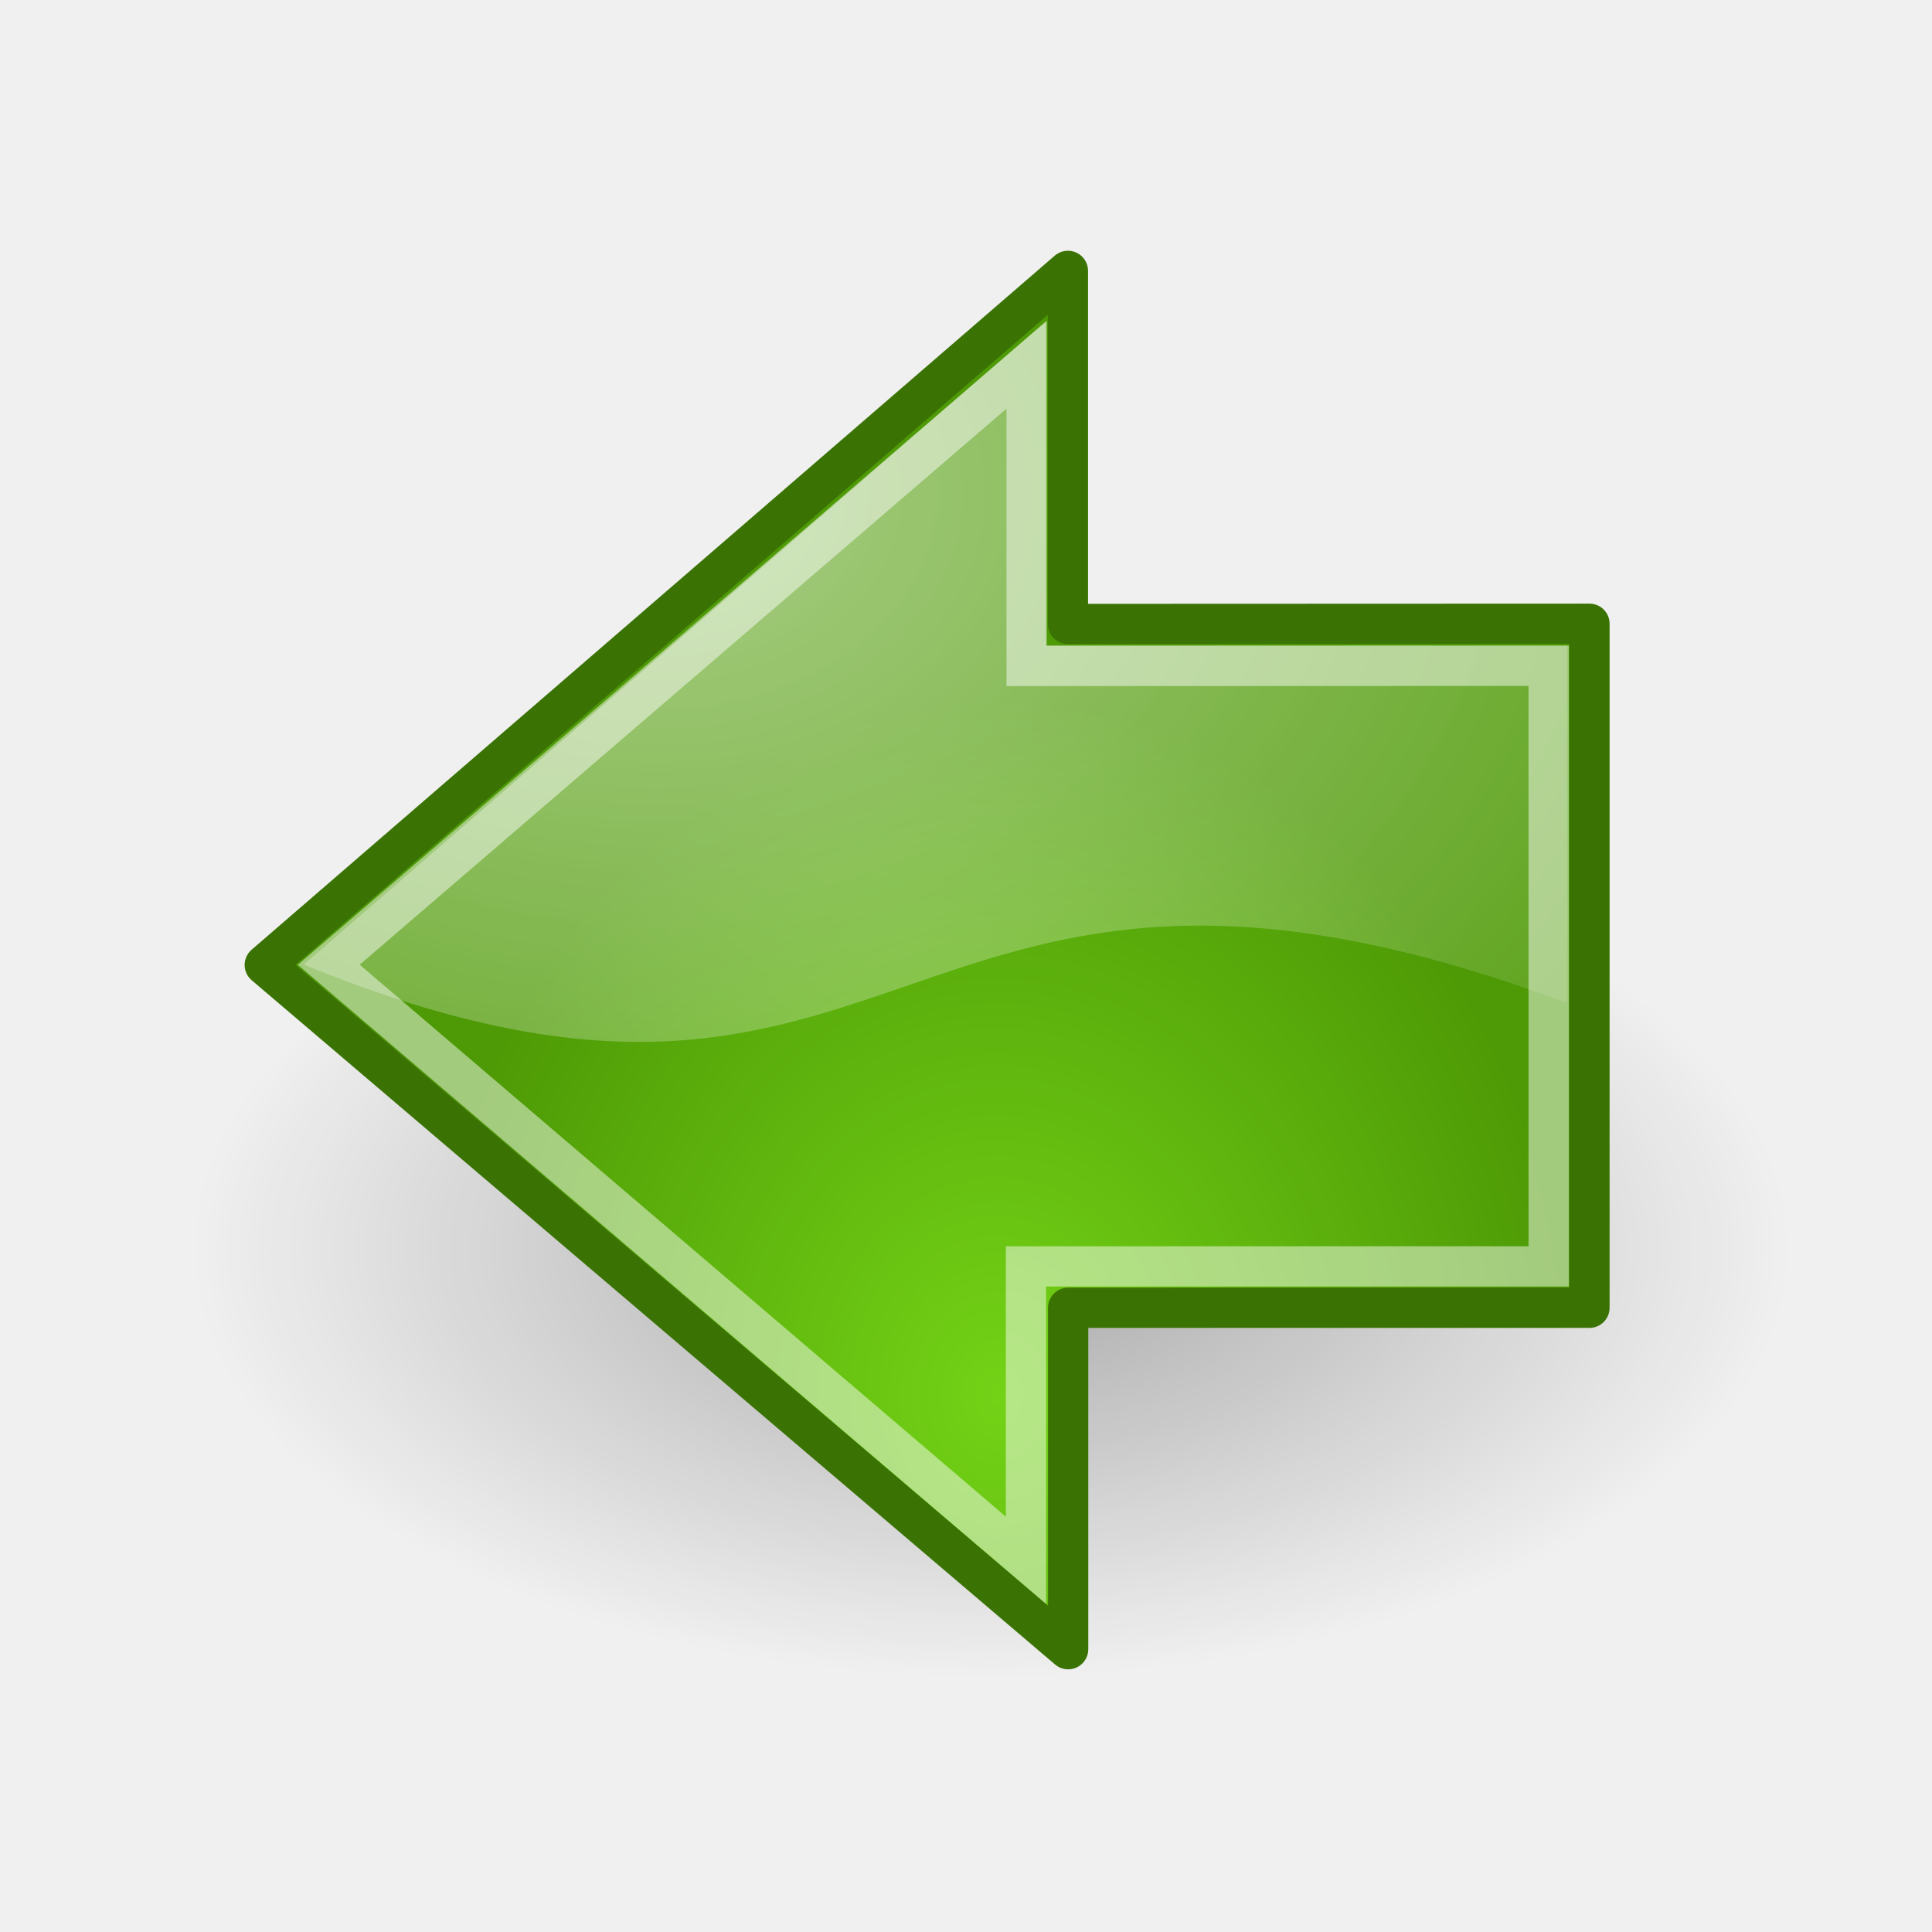
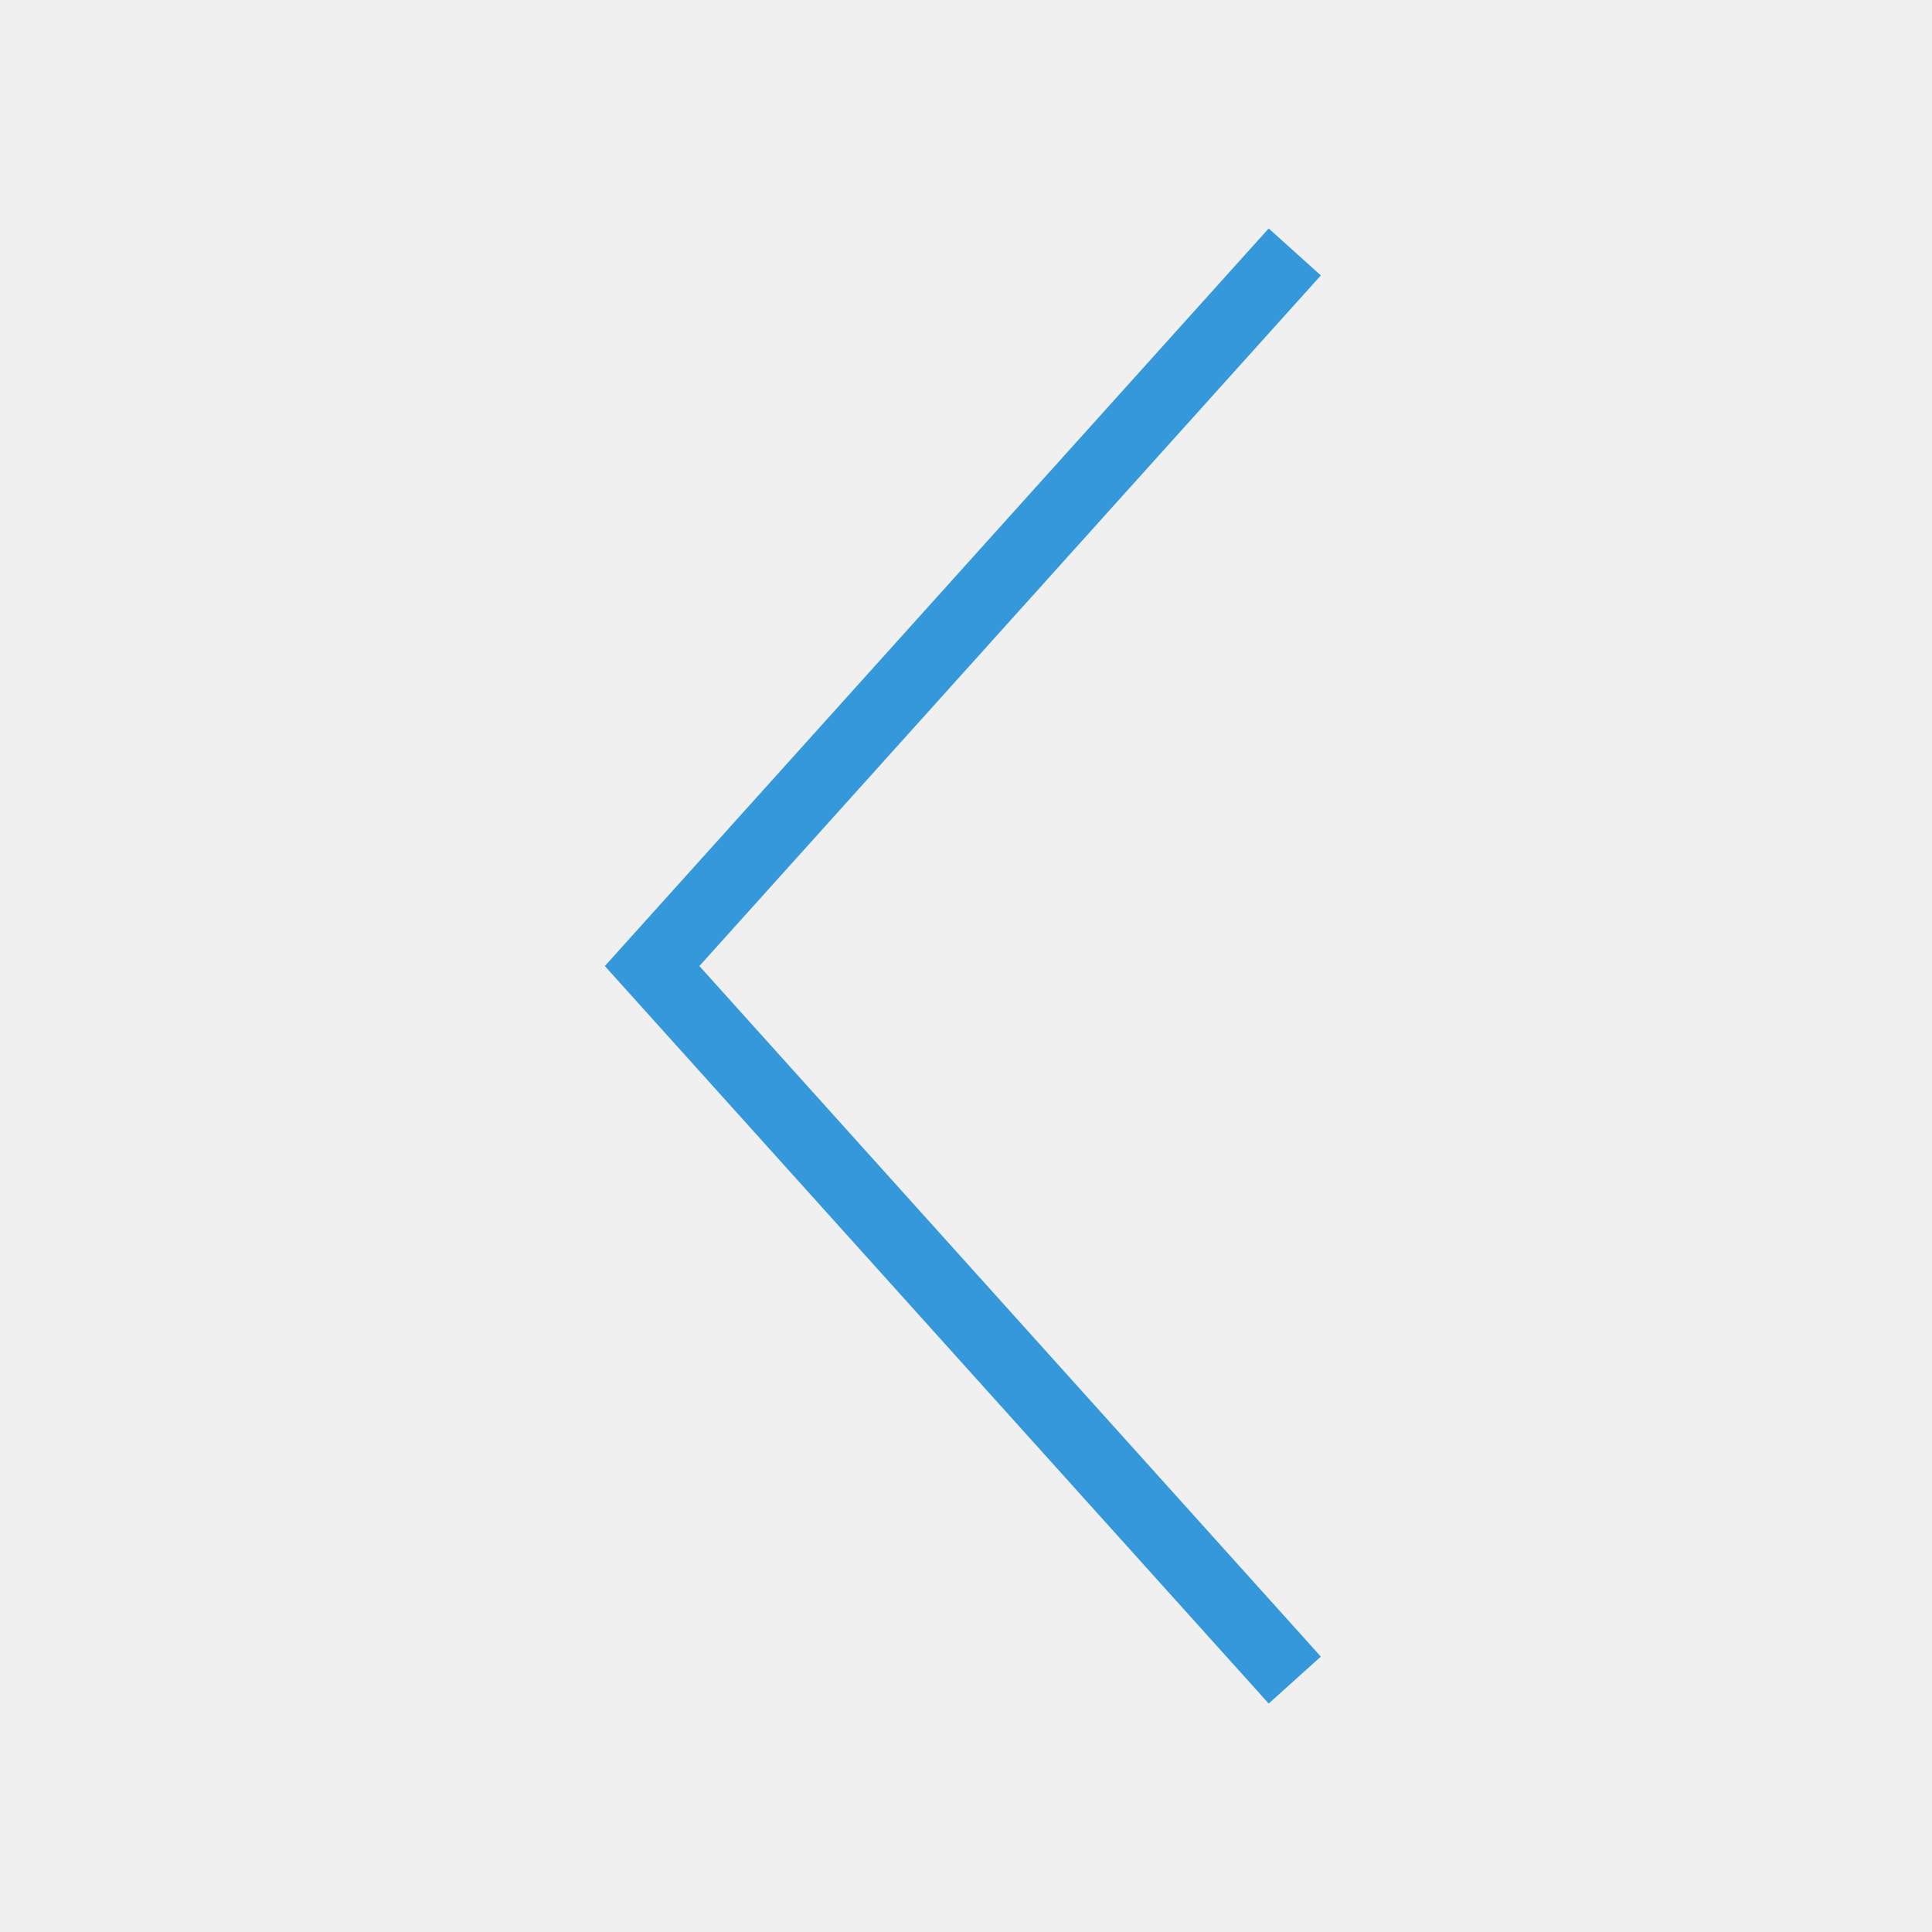
- <svg xmlns="http://www.w3.org/2000/svg" xmlns:xlink="http://www.w3.org/1999/xlink" id="svg11300" height="48px" width="48px">
-   <defs id="defs3">
-     <linearGradient id="linearGradient2591">
-       <stop style="stop-color:#73d216" offset="0" id="stop2593" />
-       <stop style="stop-color:#4e9a06" offset="1" id="stop2595" />
-     </linearGradient>
-     <linearGradient id="linearGradient10314">
-       <stop style="stop-color:#7ea5d6;stop-opacity:1;" offset="0" id="stop10316" />
-       <stop style="stop-color:#467ec5;stop-opacity:1;" offset="1" id="stop10318" />
-     </linearGradient>
-     <linearGradient id="linearGradient8938">
-       <stop id="stop8940" offset="0" style="stop-color:#fdc674;stop-opacity:1;" />
-       <stop id="stop8942" offset="1" style="stop-color:#d88103;stop-opacity:1;" />
-     </linearGradient>
-     <linearGradient id="linearGradient8662">
-       <stop id="stop8664" offset="0" style="stop-color:#000000;stop-opacity:1;" />
-       <stop id="stop8666" offset="1" style="stop-color:#000000;stop-opacity:0;" />
-     </linearGradient>
-     <linearGradient id="linearGradient8650">
-       <stop id="stop8652" offset="0" style="stop-color:#ffffff;stop-opacity:1;" />
-       <stop id="stop8654" offset="1" style="stop-color:#ffffff;stop-opacity:0;" />
-     </linearGradient>
-     <linearGradient id="linearGradient7636">
-       <stop id="stop7638" offset="0" style="stop-color:#000000;stop-opacity:1;" />
-       <stop id="stop7640" offset="1" style="stop-color:#000000;stop-opacity:0;" />
-     </linearGradient>
-     <linearGradient id="linearGradient7614">
-       <stop id="stop7616" offset="0" style="stop-color:#ffffff;stop-opacity:1;" />
-       <stop style="stop-color:#ffffff;stop-opacity:1;" offset="0.216" id="stop7649" />
-       <stop style="stop-color:#838383;stop-opacity:1;" offset="0.5" id="stop7632" />
-       <stop id="stop7618" offset="1" style="stop-color:#838383;stop-opacity:0;" />
-     </linearGradient>
-     <linearGradient id="linearGradient7608">
-       <stop style="stop-color:#ffffff;stop-opacity:1;" offset="0" id="stop7610" />
-       <stop id="stop7622" offset="0.46" style="stop-color:#e3e3e3;stop-opacity:1;" />
-       <stop style="stop-color:#dadada;stop-opacity:0.671;" offset="0.62" id="stop7624" />
-       <stop style="stop-color:#d1d1d1;stop-opacity:0.343;" offset="1" id="stop7612" />
-     </linearGradient>
-     <linearGradient id="linearGradient7602">
-       <stop id="stop7604" offset="0" style="stop-color:#f6f6f6;stop-opacity:1;" />
-       <stop id="stop7606" offset="1" style="stop-color:#e0e0e0;stop-opacity:1;" />
-     </linearGradient>
-     <linearGradient id="linearGradient7586">
-       <stop id="stop7588" offset="0" style="stop-color:#525252;stop-opacity:1;" />
-       <stop id="stop7590" offset="1" style="stop-color:#000000;stop-opacity:1;" />
-     </linearGradient>
-     <linearGradient id="linearGradient12836">
-       <stop style="stop-color:#515152;stop-opacity:1;" offset="0" id="stop12838" />
-       <stop style="stop-color:#515152;stop-opacity:0;" offset="1" id="stop12840" />
-     </linearGradient>
-     <linearGradient id="linearGradient12828">
-       <stop style="stop-color:#cccccd;stop-opacity:1;" offset="0" id="stop12830" />
-       <stop id="stop12862" offset="0" style="stop-color:#adadae;stop-opacity:1;" />
-       <stop style="stop-color:#8f8f90;stop-opacity:0;" offset="1" id="stop12832" />
-     </linearGradient>
-     <linearGradient id="linearGradient12810">
-       <stop style="stop-color:#ffffff;stop-opacity:1;" offset="0" id="stop12812" />
-       <stop style="stop-color:#e5e5e5;stop-opacity:1;" offset="1" id="stop12814" />
-     </linearGradient>
-     <linearGradient id="linearGradient11625">
-       <stop style="stop-color:#fce94f;stop-opacity:1;" offset="0" id="stop11627" />
-       <stop style="stop-color:#fce94f;stop-opacity:0;" offset="1" id="stop11629" />
-     </linearGradient>
-     <linearGradient id="linearGradient11615">
-       <stop style="stop-color:#636363;stop-opacity:1;" offset="0" id="stop11617" />
-       <stop style="stop-color:#000000;stop-opacity:1;" offset="1" id="stop11619" />
-     </linearGradient>
-     <linearGradient id="linearGradient11602">
-       <stop style="stop-color:#ffffff;stop-opacity:1;" offset="0" id="stop11604" />
-       <stop style="stop-color:#c5c5c5;stop-opacity:1;" offset="1" id="stop11606" />
-     </linearGradient>
-     <linearGradient id="linearGradient11594">
-       <stop style="stop-color:#ffffff;stop-opacity:1;" offset="0" id="stop11596" />
-       <stop style="stop-color:#d1d1d1;stop-opacity:1;" offset="1" id="stop11598" />
-     </linearGradient>
-     <linearGradient id="linearGradient11520">
-       <stop style="stop-color:#fbfbfb;stop-opacity:1;" offset="0" id="stop11522" />
-       <stop style="stop-color:#dcdcdc;stop-opacity:1;" offset="1" id="stop11524" />
-     </linearGradient>
-     <linearGradient id="linearGradient11508">
-       <stop style="stop-color:#000000;stop-opacity:1;" offset="0" id="stop11510" />
-       <stop style="stop-color:#000000;stop-opacity:0;" offset="1" id="stop11512" />
-     </linearGradient>
-     <linearGradient id="linearGradient11494">
-       <stop style="stop-color:#ef2929;stop-opacity:1;" offset="0" id="stop11496" />
-       <stop style="stop-color:#ef2929;stop-opacity:0;" offset="1" id="stop11498" />
-     </linearGradient>
-     <linearGradient id="linearGradient11415">
-       <stop style="stop-color:#204a87;stop-opacity:0;" offset="0" id="stop11417" />
-       <stop id="stop11423" offset="0.5" style="stop-color:#204a87;stop-opacity:1;" />
-       <stop style="stop-color:#204a87;stop-opacity:0;" offset="1" id="stop11419" />
-     </linearGradient>
-     <linearGradient id="linearGradient11399">
-       <stop style="stop-color:#000000;stop-opacity:1;" offset="0" id="stop11401" />
-       <stop style="stop-color:#000000;stop-opacity:0;" offset="1" id="stop11403" />
-     </linearGradient>
-     <linearGradient xlink:href="#linearGradient11415" id="linearGradient11425" gradientUnits="userSpaceOnUse" x1="15.828" y1="3.774" x2="43.616" y2="34.462" gradientTransform="translate(-60.28571,-0.285714)" />
-     <linearGradient xlink:href="#linearGradient11415" id="linearGradient11427" gradientUnits="userSpaceOnUse" x1="9.696" y1="9.346" x2="35.68" y2="39.034" gradientTransform="translate(-60.57143,0)" />
-     <linearGradient xlink:href="#linearGradient11415" id="linearGradient11439" gradientUnits="userSpaceOnUse" gradientTransform="translate(-60.85714,0.428571)" x1="13.267" y1="19.774" x2="26.759" y2="33.462" />
-     <radialGradient xlink:href="#linearGradient11399" id="radialGradient11441" gradientUnits="userSpaceOnUse" gradientTransform="matrix(1,0,0,0.487395,0,20.06483)" cx="12.071" cy="39.143" fx="12.071" fy="39.143" r="8.5" />
-     <radialGradient xlink:href="#linearGradient11494" id="radialGradient11500" cx="27.577" cy="15.048" fx="27.577" fy="15.048" r="3.834" gradientUnits="userSpaceOnUse" gradientTransform="matrix(1.243453,2.106784e-16,-2.106784e-16,1.243453,-6.713754,-3.742847)" />
-     <radialGradient xlink:href="#linearGradient11494" id="radialGradient11504" gradientUnits="userSpaceOnUse" gradientTransform="matrix(1.243453,2.106784e-16,-2.106784e-16,1.243453,-6.713754,-3.742847)" cx="27.577" cy="16.049" fx="27.577" fy="16.049" r="3.834" />
-     <radialGradient xlink:href="#linearGradient11508" id="radialGradient11514" cx="30.204" cy="44.565" fx="30.204" fy="44.565" r="6.566" gradientTransform="matrix(1,0,0,0.338462,2.166583e-14,29.48178)" gradientUnits="userSpaceOnUse" />
-     <radialGradient xlink:href="#linearGradient11520" id="radialGradient11526" cx="24.446" cy="35.878" fx="24.446" fy="35.878" r="20.531" gradientUnits="userSpaceOnUse" gradientTransform="matrix(1.995058,-1.535926e-32,0,1.855412,24.94925,-30.2043)" />
-     <radialGradient xlink:href="#linearGradient11508" id="radialGradient11532" gradientUnits="userSpaceOnUse" gradientTransform="matrix(1,0,0,0.338462,-5.348412e-14,29.48178)" cx="30.204" cy="44.565" fx="30.204" fy="44.565" r="6.566" />
-     <linearGradient xlink:href="#linearGradient11594" id="linearGradient11600" x1="20.092" y1="8.947" x2="31.799" y2="38.947" gradientUnits="userSpaceOnUse" gradientTransform="matrix(1.045319,0,0,0.957884,48.16627,1.415543)" />
-     <linearGradient xlink:href="#linearGradient11520" id="linearGradient11608" x1="24.446" y1="0.498" x2="24.446" y2="39.447" gradientUnits="userSpaceOnUse" gradientTransform="matrix(0.984324,0,0,0.957884,49.65734,1.415543)" />
-     <radialGradient xlink:href="#linearGradient11615" id="radialGradient11621" cx="25" cy="27.75" fx="25" fy="27.75" r="4.75" gradientTransform="matrix(3.570338,3.171097e-15,-4.005596e-15,4.5099,-64.25843,-94.25499)" gradientUnits="userSpaceOnUse" />
-     <linearGradient xlink:href="#linearGradient11625" id="linearGradient11631" x1="21.5" y1="30" x2="21.5" y2="27.375" gradientUnits="userSpaceOnUse" />
-     <linearGradient xlink:href="#linearGradient11625" id="linearGradient11635" gradientUnits="userSpaceOnUse" x1="21.5" y1="30" x2="21.5" y2="27.375" gradientTransform="translate(2,0)" />
-     <linearGradient xlink:href="#linearGradient11625" id="linearGradient11639" gradientUnits="userSpaceOnUse" gradientTransform="translate(4,0)" x1="21.5" y1="30" x2="21.5" y2="27.375" />
-     <linearGradient xlink:href="#linearGradient11625" id="linearGradient11643" gradientUnits="userSpaceOnUse" gradientTransform="translate(6,0)" x1="21.5" y1="30" x2="21.5" y2="27.375" />
-     <linearGradient xlink:href="#linearGradient11625" id="linearGradient11647" gradientUnits="userSpaceOnUse" gradientTransform="translate(8,0)" x1="21.5" y1="30" x2="21.5" y2="27.375" />
-     <linearGradient xlink:href="#linearGradient11625" id="linearGradient11655" gradientUnits="userSpaceOnUse" x1="21.5" y1="30" x2="21.5" y2="27.375" />
-     <linearGradient xlink:href="#linearGradient11625" id="linearGradient11657" gradientUnits="userSpaceOnUse" gradientTransform="translate(2,0)" x1="21.5" y1="30" x2="21.5" y2="27.375" />
-     <linearGradient xlink:href="#linearGradient11625" id="linearGradient11659" gradientUnits="userSpaceOnUse" gradientTransform="translate(4,0)" x1="21.5" y1="30" x2="21.5" y2="27.375" />
-     <linearGradient xlink:href="#linearGradient11625" id="linearGradient11661" gradientUnits="userSpaceOnUse" gradientTransform="translate(6,0)" x1="21.5" y1="30" x2="21.5" y2="27.375" />
-     <linearGradient xlink:href="#linearGradient12810" id="linearGradient12816" x1="65.624" y1="21.46" x2="87.529" y2="21.46" gradientUnits="userSpaceOnUse" />
-     <linearGradient xlink:href="#linearGradient12810" id="linearGradient12818" gradientUnits="userSpaceOnUse" x1="84.999" y1="25.21" x2="62.591" y2="12.022" />
-     <radialGradient xlink:href="#linearGradient12828" id="radialGradient12834" cx="88.593" cy="33.399" fx="88.593" fy="33.399" r="7.006" gradientTransform="matrix(0.969219,0.227988,-0.194668,0.82757,9.44387,-15.99848)" gradientUnits="userSpaceOnUse" />
-     <linearGradient xlink:href="#linearGradient12836" id="linearGradient12842" x1="88.75" y1="31.656" x2="92.062" y2="36.656" gradientUnits="userSpaceOnUse" />
-     <linearGradient xlink:href="#linearGradient12810" id="linearGradient12878" gradientUnits="userSpaceOnUse" x1="65.624" y1="21.46" x2="87.529" y2="21.46" />
-     <linearGradient xlink:href="#linearGradient12836" id="linearGradient12880" gradientUnits="userSpaceOnUse" x1="88.75" y1="31.656" x2="92.062" y2="36.656" />
-     <radialGradient xlink:href="#linearGradient12828" id="radialGradient12882" gradientUnits="userSpaceOnUse" gradientTransform="matrix(0.969219,0.227988,-0.194668,0.82757,9.44387,-15.99848)" cx="88.593" cy="33.399" fx="88.593" fy="33.399" r="7.006" />
-     <linearGradient xlink:href="#linearGradient12810" id="linearGradient12884" gradientUnits="userSpaceOnUse" x1="84.999" y1="25.21" x2="62.591" y2="12.022" />
-     <radialGradient xlink:href="#linearGradient11615" id="radialGradient12894" gradientUnits="userSpaceOnUse" gradientTransform="matrix(3.570338,3.171097e-15,-4.005596e-15,4.5099,-64.25843,-94.25499)" cx="25" cy="27.75" fx="25" fy="27.75" r="4.75" />
-     <linearGradient xlink:href="#linearGradient11625" id="linearGradient12896" gradientUnits="userSpaceOnUse" x1="21.5" y1="30" x2="21.5" y2="27.375" gradientTransform="translate(7.267442e-2,-0.181686)" />
-     <linearGradient xlink:href="#linearGradient11625" id="linearGradient12898" gradientUnits="userSpaceOnUse" gradientTransform="translate(2.072674,-0.181686)" x1="21.5" y1="30" x2="21.5" y2="27.375" />
-     <linearGradient xlink:href="#linearGradient11625" id="linearGradient12900" gradientUnits="userSpaceOnUse" gradientTransform="translate(4.072674,-0.181686)" x1="21.5" y1="30" x2="21.5" y2="27.375" />
-     <linearGradient xlink:href="#linearGradient11625" id="linearGradient12902" gradientUnits="userSpaceOnUse" gradientTransform="translate(6,0)" x1="21.5" y1="30" x2="21.5" y2="27.375" />
-     <linearGradient xlink:href="#linearGradient11625" id="linearGradient12911" gradientUnits="userSpaceOnUse" gradientTransform="translate(7.267442e-2,-0.181686)" x1="21.5" y1="30" x2="21.5" y2="27.375" />
-     <linearGradient xlink:href="#linearGradient11625" id="linearGradient12913" gradientUnits="userSpaceOnUse" gradientTransform="translate(2.072674,-0.181686)" x1="21.5" y1="30" x2="21.5" y2="27.375" />
-     <linearGradient xlink:href="#linearGradient11625" id="linearGradient12915" gradientUnits="userSpaceOnUse" gradientTransform="translate(4.072674,-0.181686)" x1="21.5" y1="30" x2="21.5" y2="27.375" />
-     <linearGradient y2="21.067" x2="24.446" y1="33.448" x1="31.597" gradientTransform="matrix(0.476329,0,0,0.627721,62.0756,9.156933)" gradientUnits="userSpaceOnUse" id="linearGradient7584" xlink:href="#linearGradient11594" />
-     <radialGradient gradientUnits="userSpaceOnUse" gradientTransform="matrix(2.407878,2.776254e-16,-5.900875e-16,1.86105,14.96976,-20.55775)" r="6.027" fy="29.1" fx="24.399" cy="29.1" cx="24.399" id="radialGradient7592" xlink:href="#linearGradient7586" />
-     <linearGradient y2="11.043" x2="22.586" y1="34.15" x1="22.586" gradientTransform="matrix(1.059222,0,0,0.808101,48.08657,4.001391)" gradientUnits="userSpaceOnUse" id="linearGradient7596" xlink:href="#linearGradient7608" />
-     <linearGradient gradientTransform="translate(49.3207,0)" gradientUnits="userSpaceOnUse" y2="38.454" x2="28.284" y1="28.555" x1="25.279" id="linearGradient7642" xlink:href="#linearGradient7636" />
-     <radialGradient gradientUnits="userSpaceOnUse" gradientTransform="matrix(2.777122,-8.126449e-2,6.891211e-2,2.223012,4.035118,-33.24798)" r="4.477" fy="29.61" fx="24.484" cy="29.61" cx="24.484" id="radialGradient7647" xlink:href="#linearGradient7614" />
-     <radialGradient gradientUnits="userSpaceOnUse" gradientTransform="matrix(-2.046729,-3.749427e-16,-2.853404e-16,1.55761,67.59375,3.275309)" r="17.171" fy="5.786" fx="25.076" cy="5.786" cx="25.076" id="radialGradient8656" xlink:href="#linearGradient8650" />
-     <radialGradient gradientUnits="userSpaceOnUse" gradientTransform="matrix(1,0,0,0.536723,6.772795e-15,16.87306)" r="15.645" fy="36.421" fx="24.837" cy="36.421" cx="24.837" id="radialGradient8668" xlink:href="#linearGradient8662" />
-     <radialGradient xlink:href="#linearGradient2591" id="radialGradient2597" cx="22.292" cy="32.798" fx="22.292" fy="32.798" r="16.956" gradientTransform="matrix(-0.843022,1.871885e-16,2.265228e-16,1.020168,43.57646,1.205215)" gradientUnits="userSpaceOnUse" />
-   </defs>
-   <g id="layer1">
-     <path transform="matrix(-1.271186,0,0,1.271186,56.19514,-15.27857)" d="M 40.482 36.421 A 15.645 8.397 0 1 1  9.192,36.421 A 15.645 8.397 0 1 1  40.482 36.421 z" id="path8660" style="opacity:0.299;color:#000000;fill:url(#radialGradient8668);fill-opacity:1;fill-rule:evenodd;stroke:none;stroke-width:1;stroke-linecap:butt;stroke-linejoin:miter;marker:none;marker-start:none;marker-mid:none;marker-end:none;stroke-miterlimit:10;stroke-dasharray:none;stroke-dashoffset:0;stroke-opacity:1;visibility:visible;display:inline;overflow:visible" />
-     <path id="path8643" d="M 39.49,15.497 L 39.49,32.491 L 26.538,32.491 L 26.538,40.974 L 6.578,23.974 L 26.532,6.73 L 26.532,15.502 L 39.49,15.497 z " style="opacity:1;color:#000000;fill:url(#radialGradient2597);fill-opacity:1;fill-rule:evenodd;stroke:#3a7304;stroke-width:1;stroke-linecap:round;stroke-linejoin:round;marker:none;marker-start:none;marker-mid:none;marker-end:none;stroke-miterlimit:10;stroke-dasharray:none;stroke-dashoffset:0;stroke-opacity:1;visibility:visible;display:inline;overflow:visible" />
-     <path id="path8645" d="M 25.988,7.978 L 25.988,16.034 L 38.931,16.034 L 38.931,24.919 C 22.181,18.669 22.797,30.214 7.547,23.964 L 25.988,7.978 z " style="opacity:0.508;color:#000000;fill:url(#radialGradient8656);fill-opacity:1;fill-rule:evenodd;stroke:none;stroke-width:1;stroke-linecap:round;stroke-linejoin:round;marker:none;marker-start:none;marker-mid:none;marker-end:none;stroke-miterlimit:10;stroke-dasharray:none;stroke-dashoffset:0;stroke-opacity:1;visibility:visible;display:inline;overflow:visible" />
-     <path style="opacity:0.481;color:#000000;fill:none;fill-opacity:1;fill-rule:evenodd;stroke:#ffffff;stroke-width:1;stroke-linecap:butt;stroke-linejoin:miter;marker:none;marker-start:none;marker-mid:none;marker-end:none;stroke-miterlimit:10;stroke-dasharray:none;stroke-dashoffset:0;stroke-opacity:1;visibility:visible;display:inline;overflow:visible" d="M 38.476,16.541 L 38.476,31.463 L 25.49,31.463 L 25.49,38.765 L 8.168,23.969 L 25.506,9.064 L 25.506,16.546 L 38.476,16.541 z " id="path8658" />
+ <svg xmlns="http://www.w3.org/2000/svg" version="1.1" id="svg11300" x="0px" y="0px" width="48px" height="48px" viewBox="0 0 48 48" enable-background="new 0 0 48 48" xml:space="preserve">
+   <defs display="none">
+ 	
+ 	
+ 		</defs>
+   <g id="layer1" display="none">
+     <radialGradient id="path8660_1_" cx="-422.11" cy="-306.425" r="15.647" gradientTransform="matrix(-1.2712 0 0 -0.6823 -511.9581 -178.0457)" gradientUnits="userSpaceOnUse">
+       <stop offset="0" style="stop-color:#000000" />
+       <stop offset="1" style="stop-color:#000000;stop-opacity:0" />
+     </radialGradient>
+     <path id="path8660" opacity="0.299" fill="url(#path8660_1_)" enable-background="new    " d="   M4.735,31.02c-0.003,5.895,8.897,10.676,19.881,10.678s19.89-4.775,19.894-10.671c0-0.003,0-0.005,0-0.007   c0.004-5.895-8.897-10.676-19.881-10.677c-10.984-0.002-19.89,4.775-19.894,10.67C4.735,31.016,4.735,31.018,4.735,31.02z" />
+     <radialGradient id="path8643_1_" cx="-537.126" cy="-122.453" r="16.956" gradientTransform="matrix(-0.843 0 0 -1.0202 -428.0248 -90.2588)" gradientUnits="userSpaceOnUse">
+       <stop offset="0" style="stop-color:#73D216" />
+       <stop offset="1" style="stop-color:#4E9A06" />
+     </radialGradient>
+     <path id="path8643" fill="url(#path8643_1_)" stroke="#3A7304" stroke-width="1" stroke-linecap="round" stroke-linejoin="round" stroke-miterlimit="10" d="   M39.49,15.497v16.994H26.537v8.482l-19.959-17L26.531,6.729v8.772L39.49,15.497z" />
+     <radialGradient id="path8645_1_" cx="-337.961" cy="30.208" r="17.17" gradientTransform="matrix(-2.0467 0 0 -1.5576 -675.4446 59.3394)" gradientUnits="userSpaceOnUse">
+       <stop offset="0" style="stop-color:#FFFFFF" />
+       <stop offset="1" style="stop-color:#FFFFFF;stop-opacity:0" />
+     </radialGradient>
+     <path id="path8645" opacity="0.508" fill="url(#path8645_1_)" enable-background="new    " d="   M25.988,7.978v8.056h12.942v8.885c-16.75-6.25-16.134,5.295-31.384-0.955L25.988,7.978z" />
+     <path id="path8658" opacity="0.481" fill="none" stroke="#FFFFFF" stroke-width="1" stroke-miterlimit="10" enable-background="new    " d="   M38.476,16.542v14.921H25.49v7.302L8.168,23.969L25.506,9.063v7.483L38.476,16.542z" />
  </g>
+   <polygon fill="#3498DB" points="31.52,5.676 32.816,6.843 17.376,24.001 32.816,41.158 31.52,42.324 15.027,24.001 " />
</svg>
